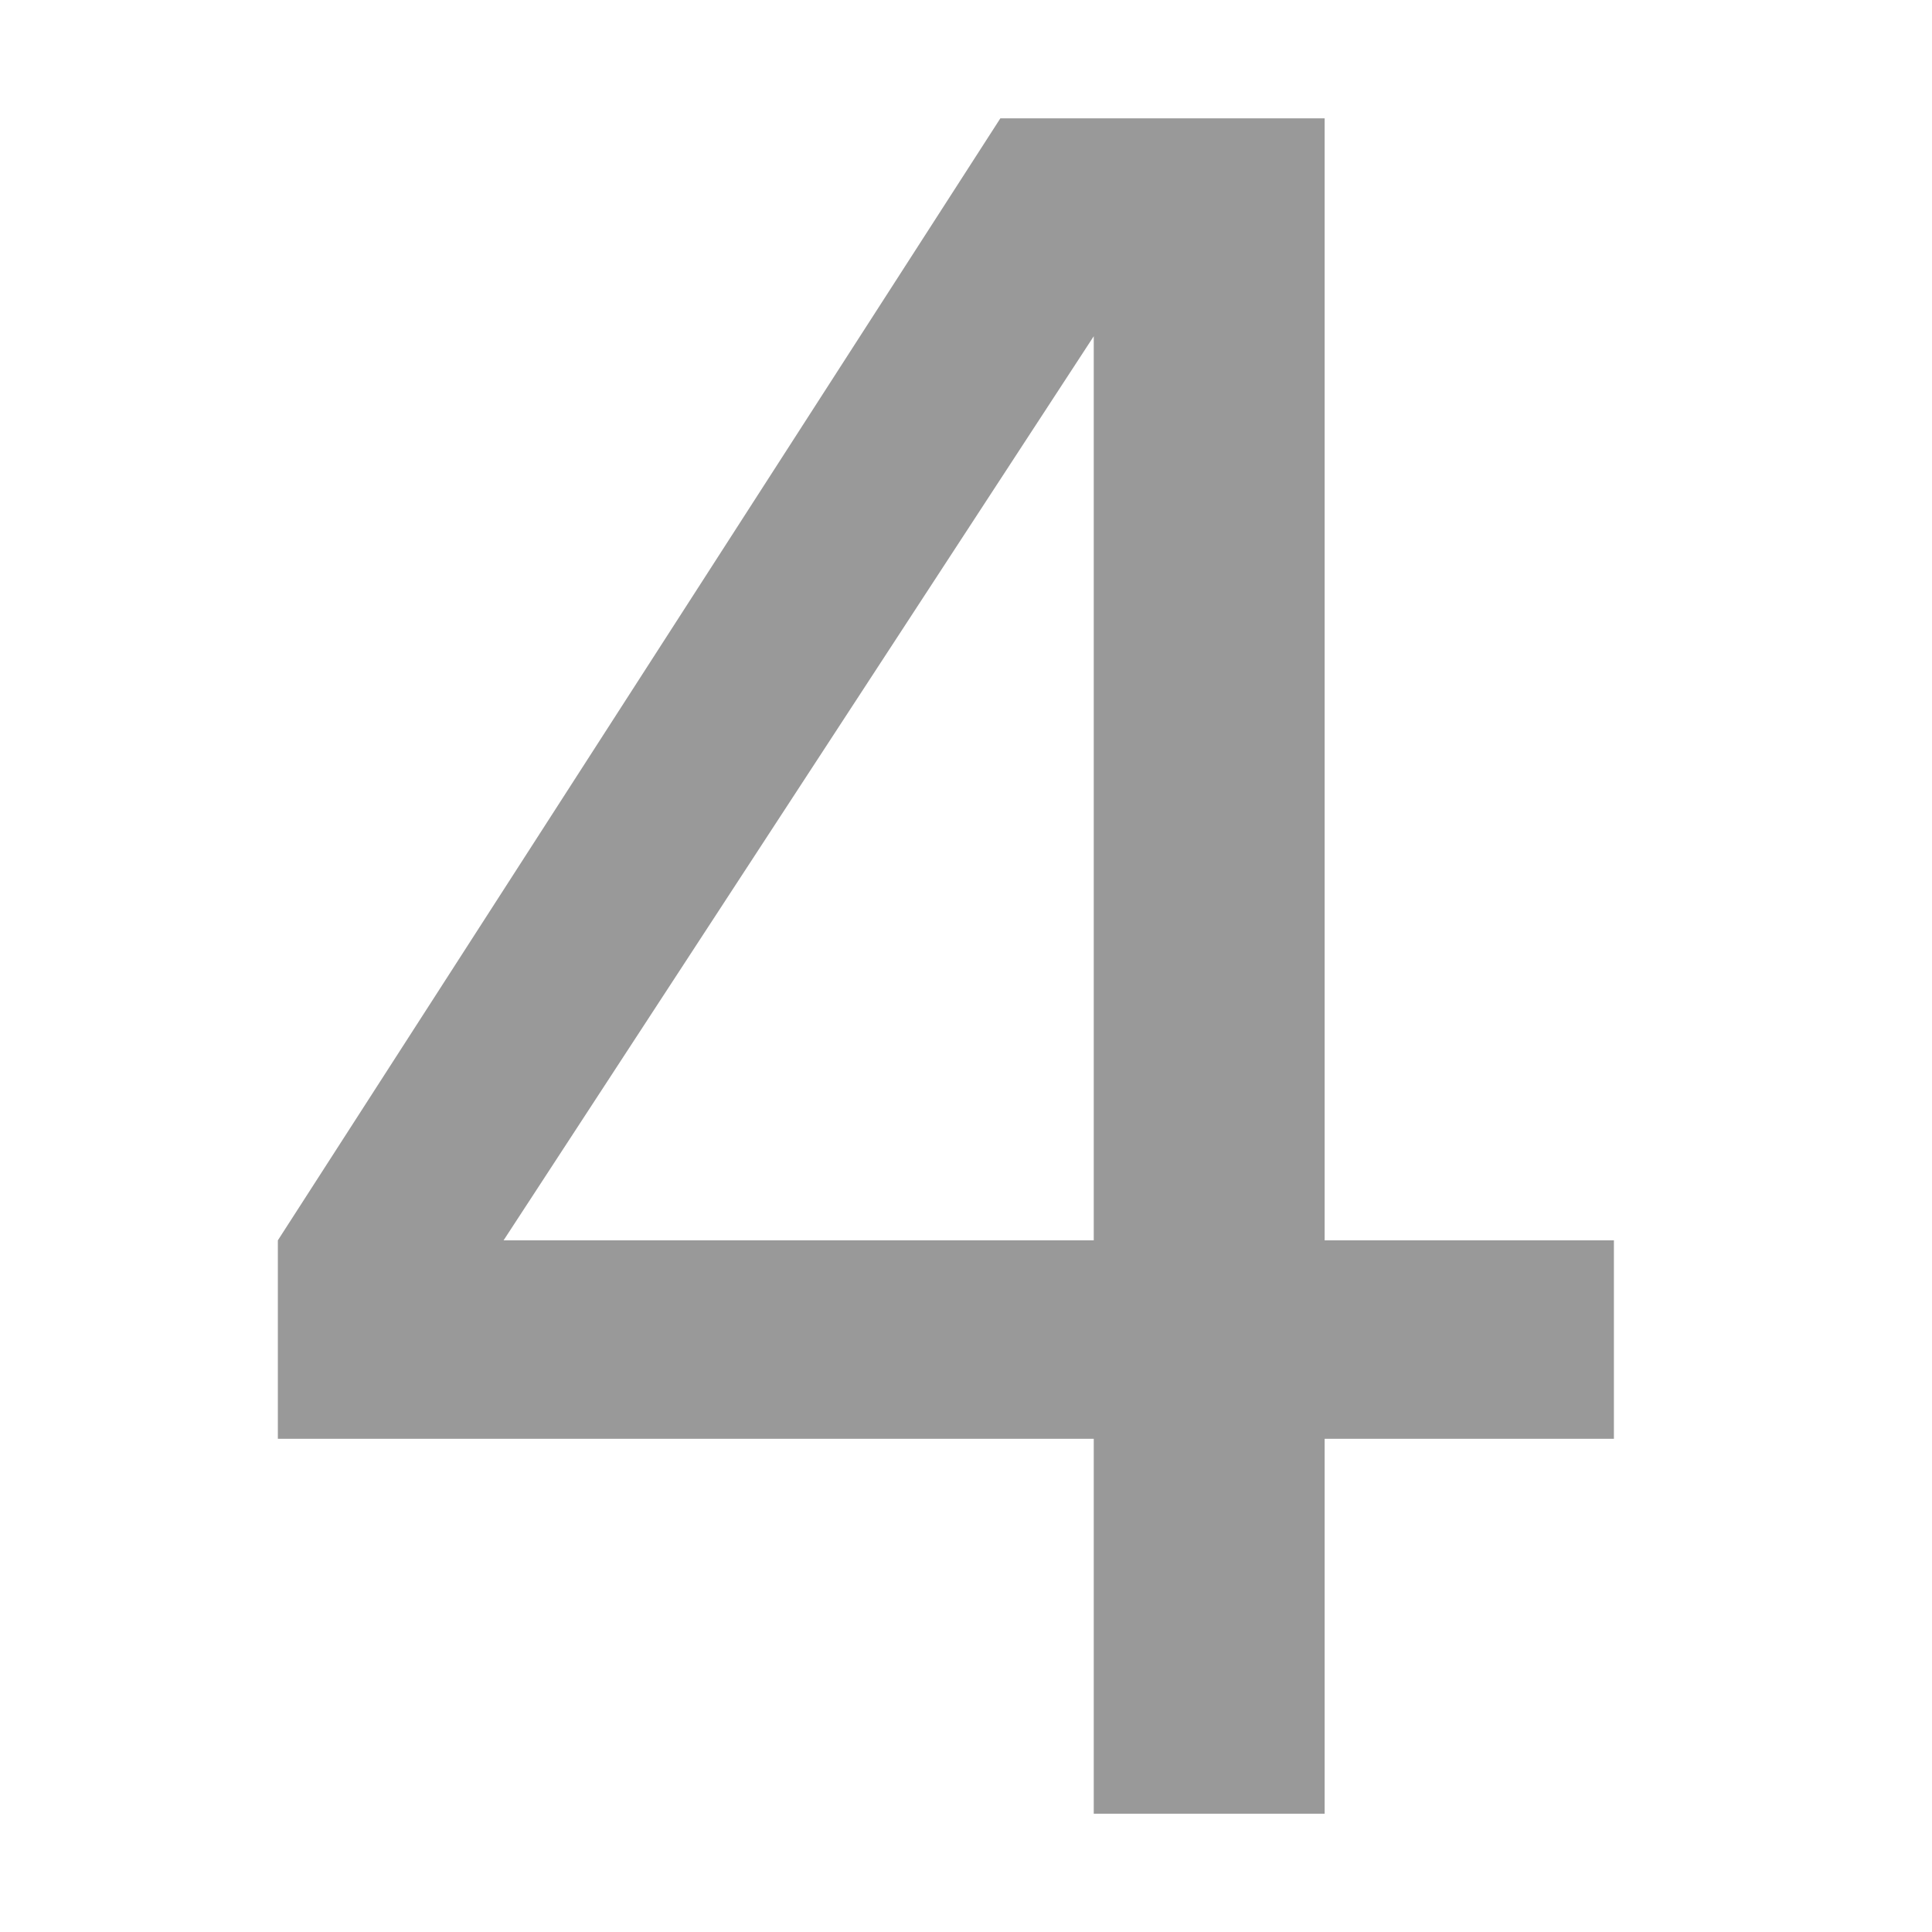
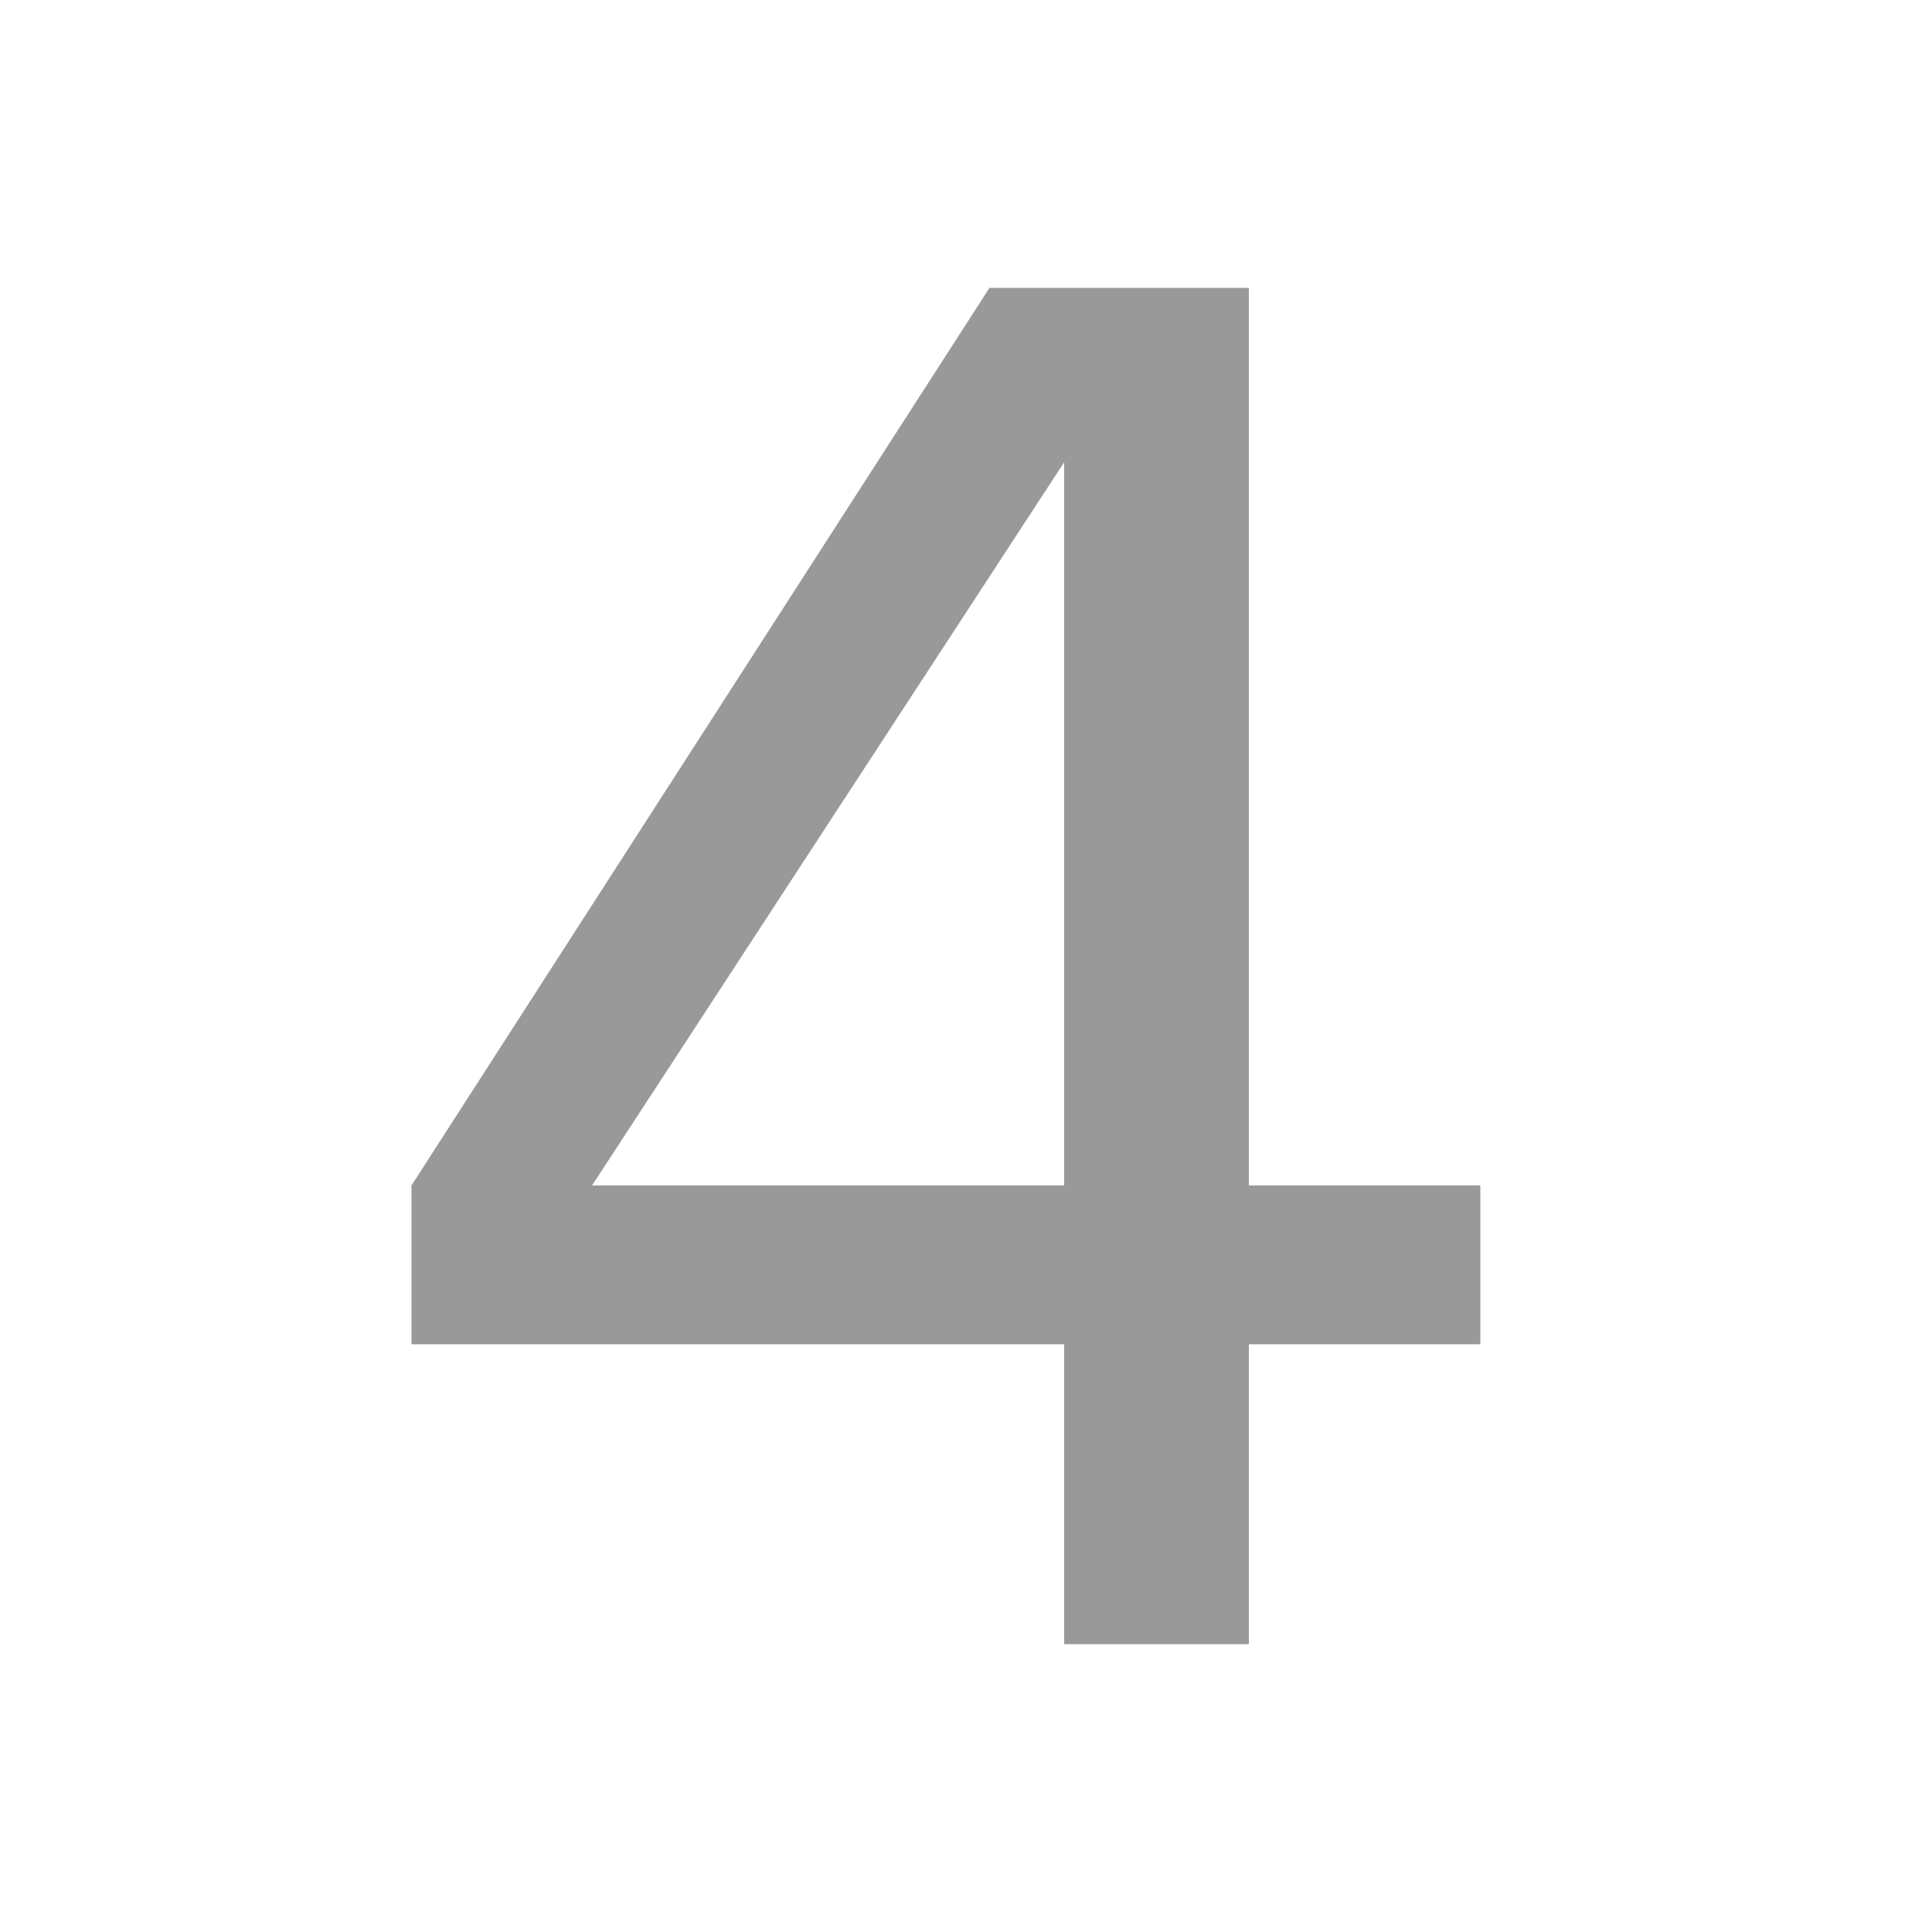
<svg xmlns="http://www.w3.org/2000/svg" id="svg2" xml:space="preserve" viewBox="0 0 67.704 61.238" version="1.1" width="16" height="16">
  <defs id="defs33">
    
  
      
      
      
      
      
      
      
      
      
      
      
      
      
      
      
      
      
      
      
      
      
      
      
      
    </defs>
-   <g style="font-size:67.704px;font-style:normal;font-variant:normal;font-weight:normal;font-stretch:normal;text-align:center;line-height:125%;letter-spacing:0px;word-spacing:0px;text-anchor:middle;fill:#999999;fill-opacity:1;stroke:none;font-family:Consolas;-inkscape-font-specification:Consolas" id="text2983">
+   <g style="font-size:67.704px;font-style:normal;font-variant:normal;font-weight:normal;font-stretch:normal;text-align:center;line-height:125%;letter-spacing:0px;word-spacing:0px;text-anchor:middle;fill:#999999;fill-opacity:1;stroke:none;font-family:Consolas;-inkscape-font-specification:Consolas" id="text2983" transform="matrix(0.8,0,0,0.8,6.629487,6.1238)">
    <path d="m 56.557,47.188 -10.137,0 0,13.137 -8.091,0 0,-13.137 -28.592,0 0,-6.955 25.319,-39.319 11.364,0 0,39.319 10.137,0 z M 38.329,8.55 17.647,40.233 l 20.682,0 z" style="font-size:93.093px;fill:#999999" id="path2993" />
  </g>
</svg>
